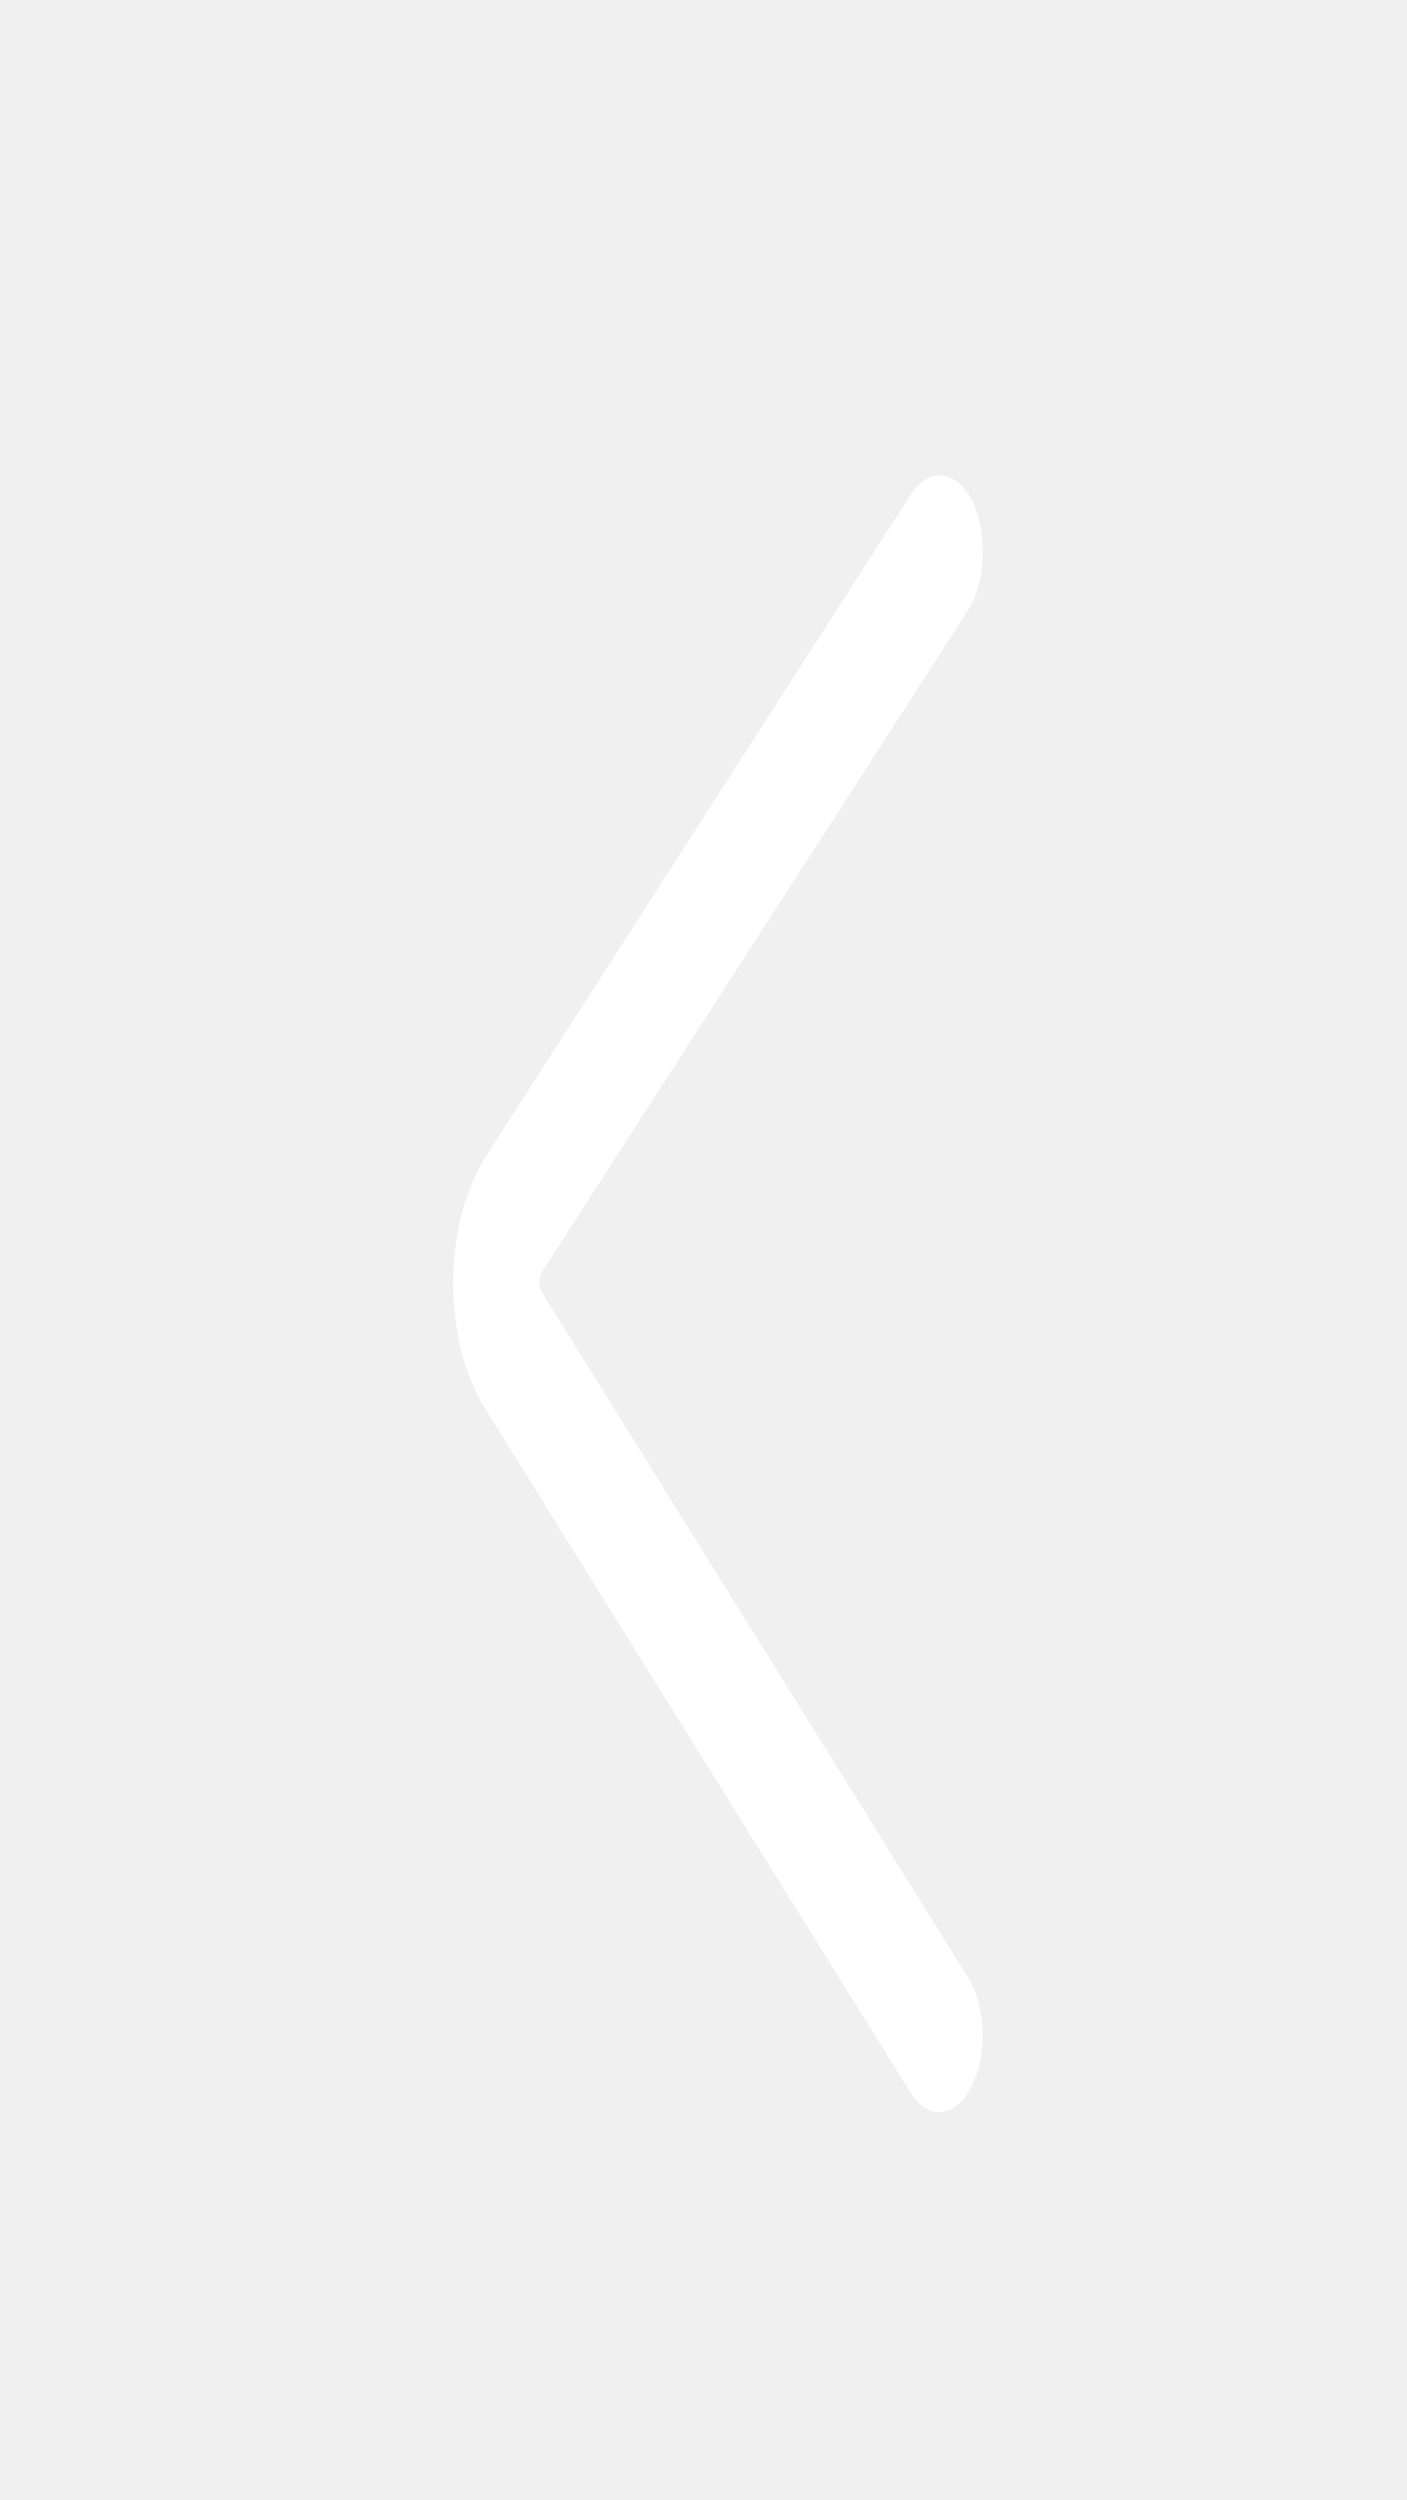
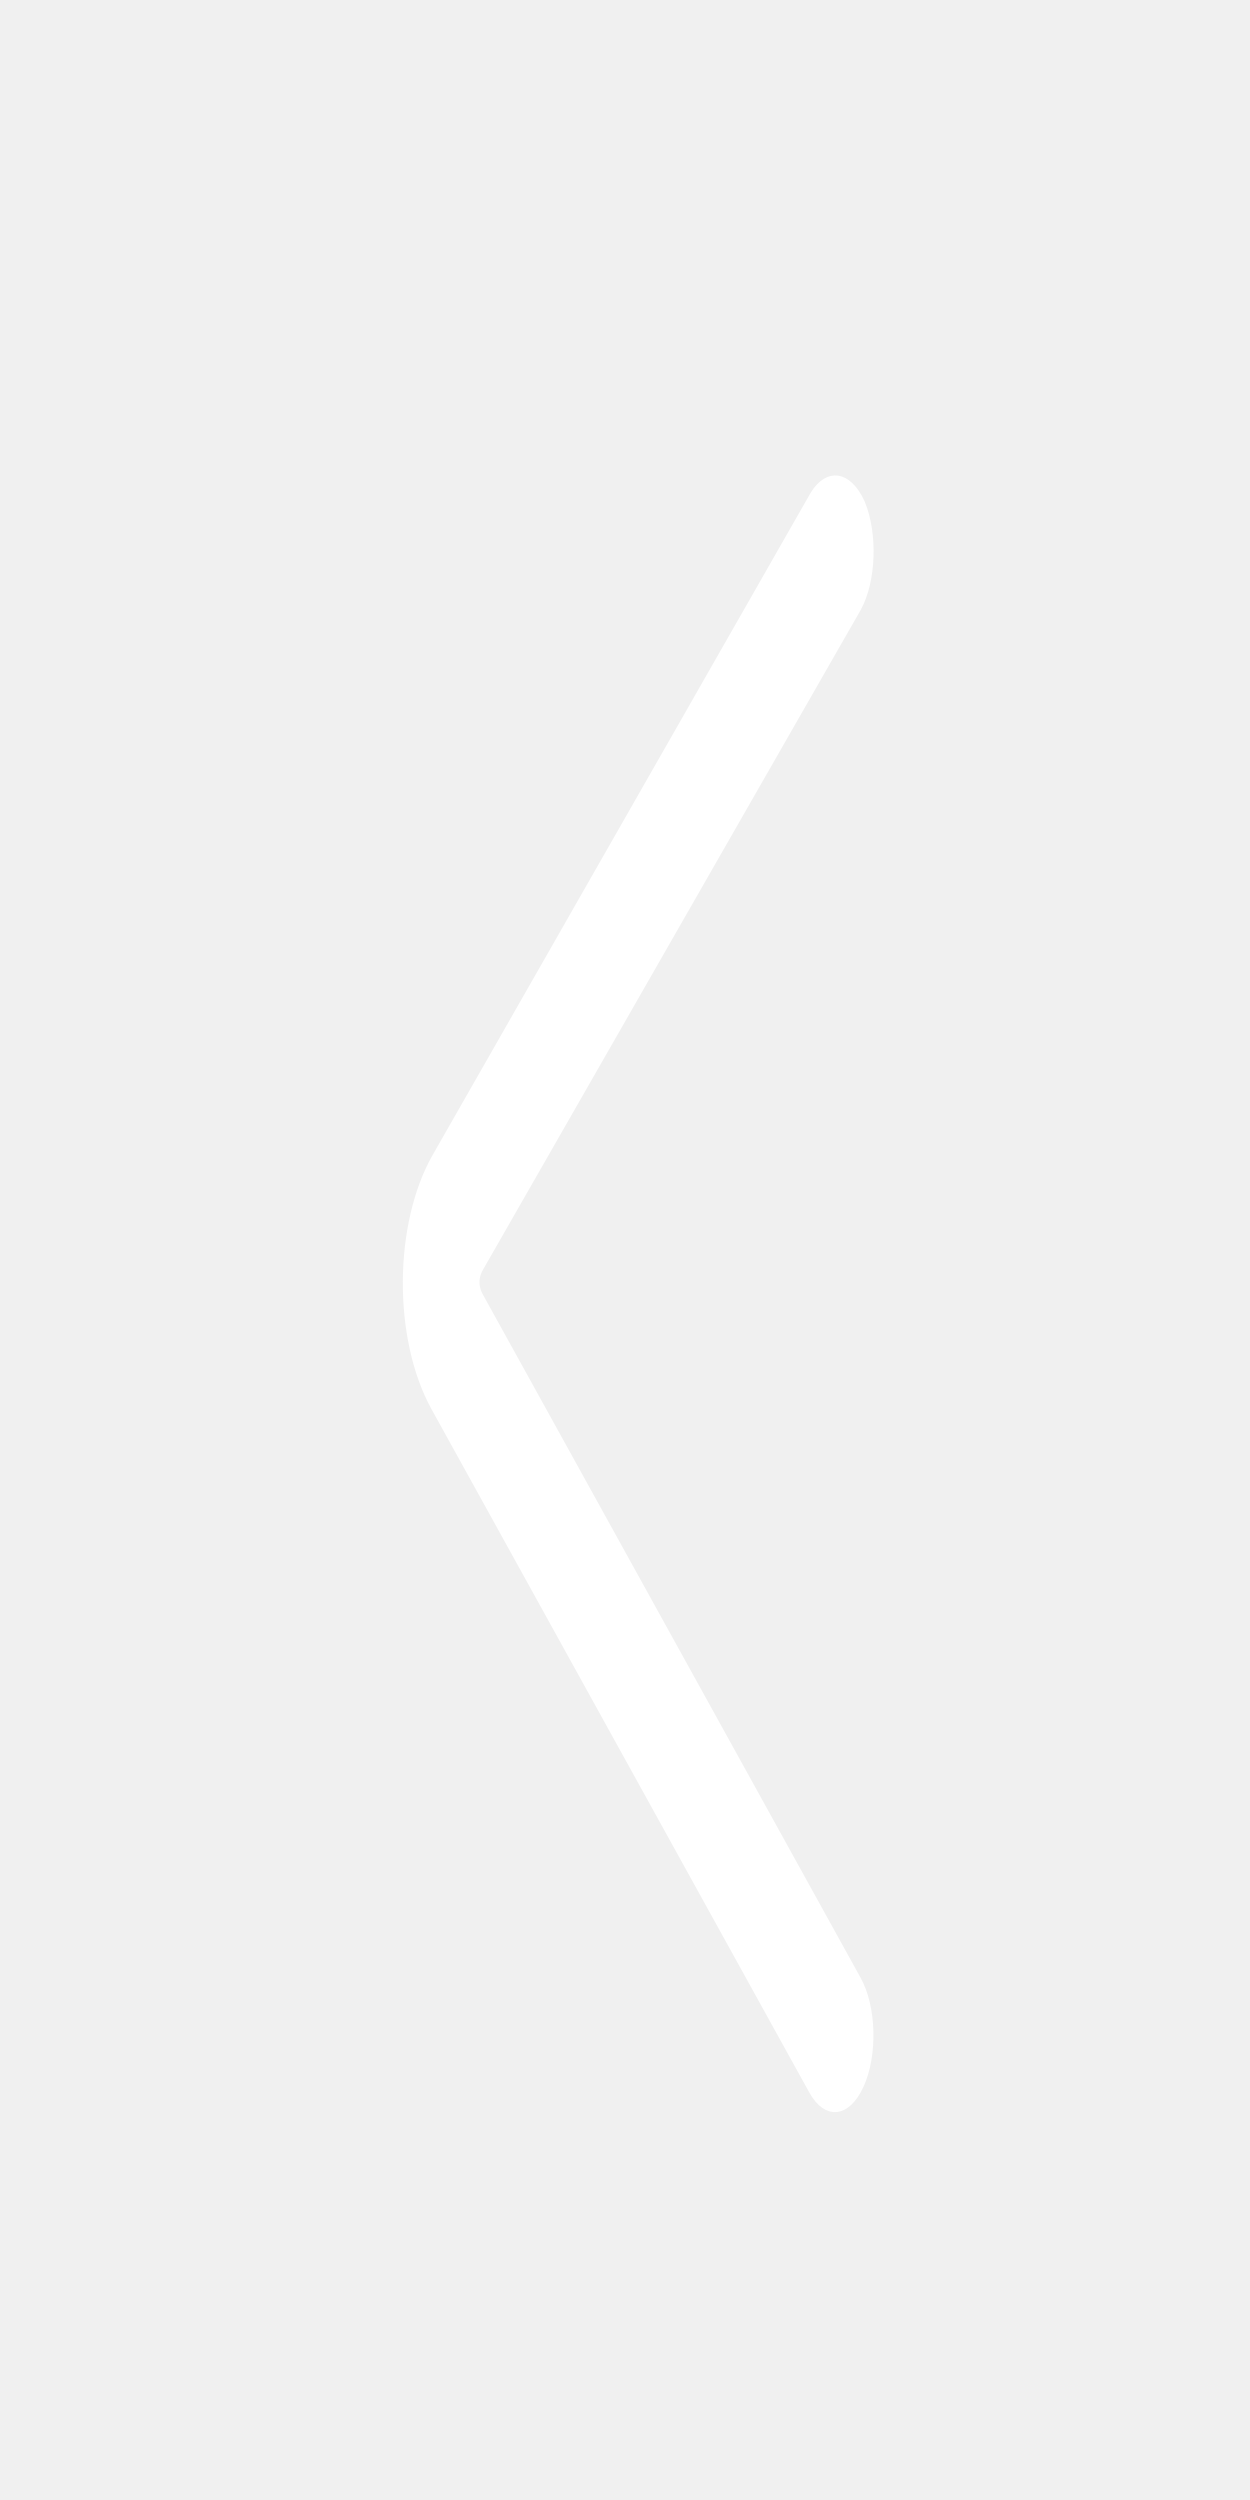
- <svg xmlns="http://www.w3.org/2000/svg" viewBox="0 0 1024 1024" preserveAspectRatio="none" width="45" height="80" stroke="white" stroke-width="20">
+ <svg xmlns="http://www.w3.org/2000/svg" viewBox="0 0 1024 1024" preserveAspectRatio="none" width="50" height="100" stroke="white" stroke-width="20">
  <path d="M669.6 849.6c8.8 8 22.4 7.2 30.4-1.6s7.2-22.4-1.6-30.4l-309.6-280c-8-7.2-8-17.6 0-24.8l309.6-270.4c8.8-8 9.6-21.6 2.4-30.4-8-8.8-21.6-9.6-30.4-2.4L360.8 480.8c-27.2 24-28 64-0.8 88.8l309.6 280z" fill="white" />
</svg>
